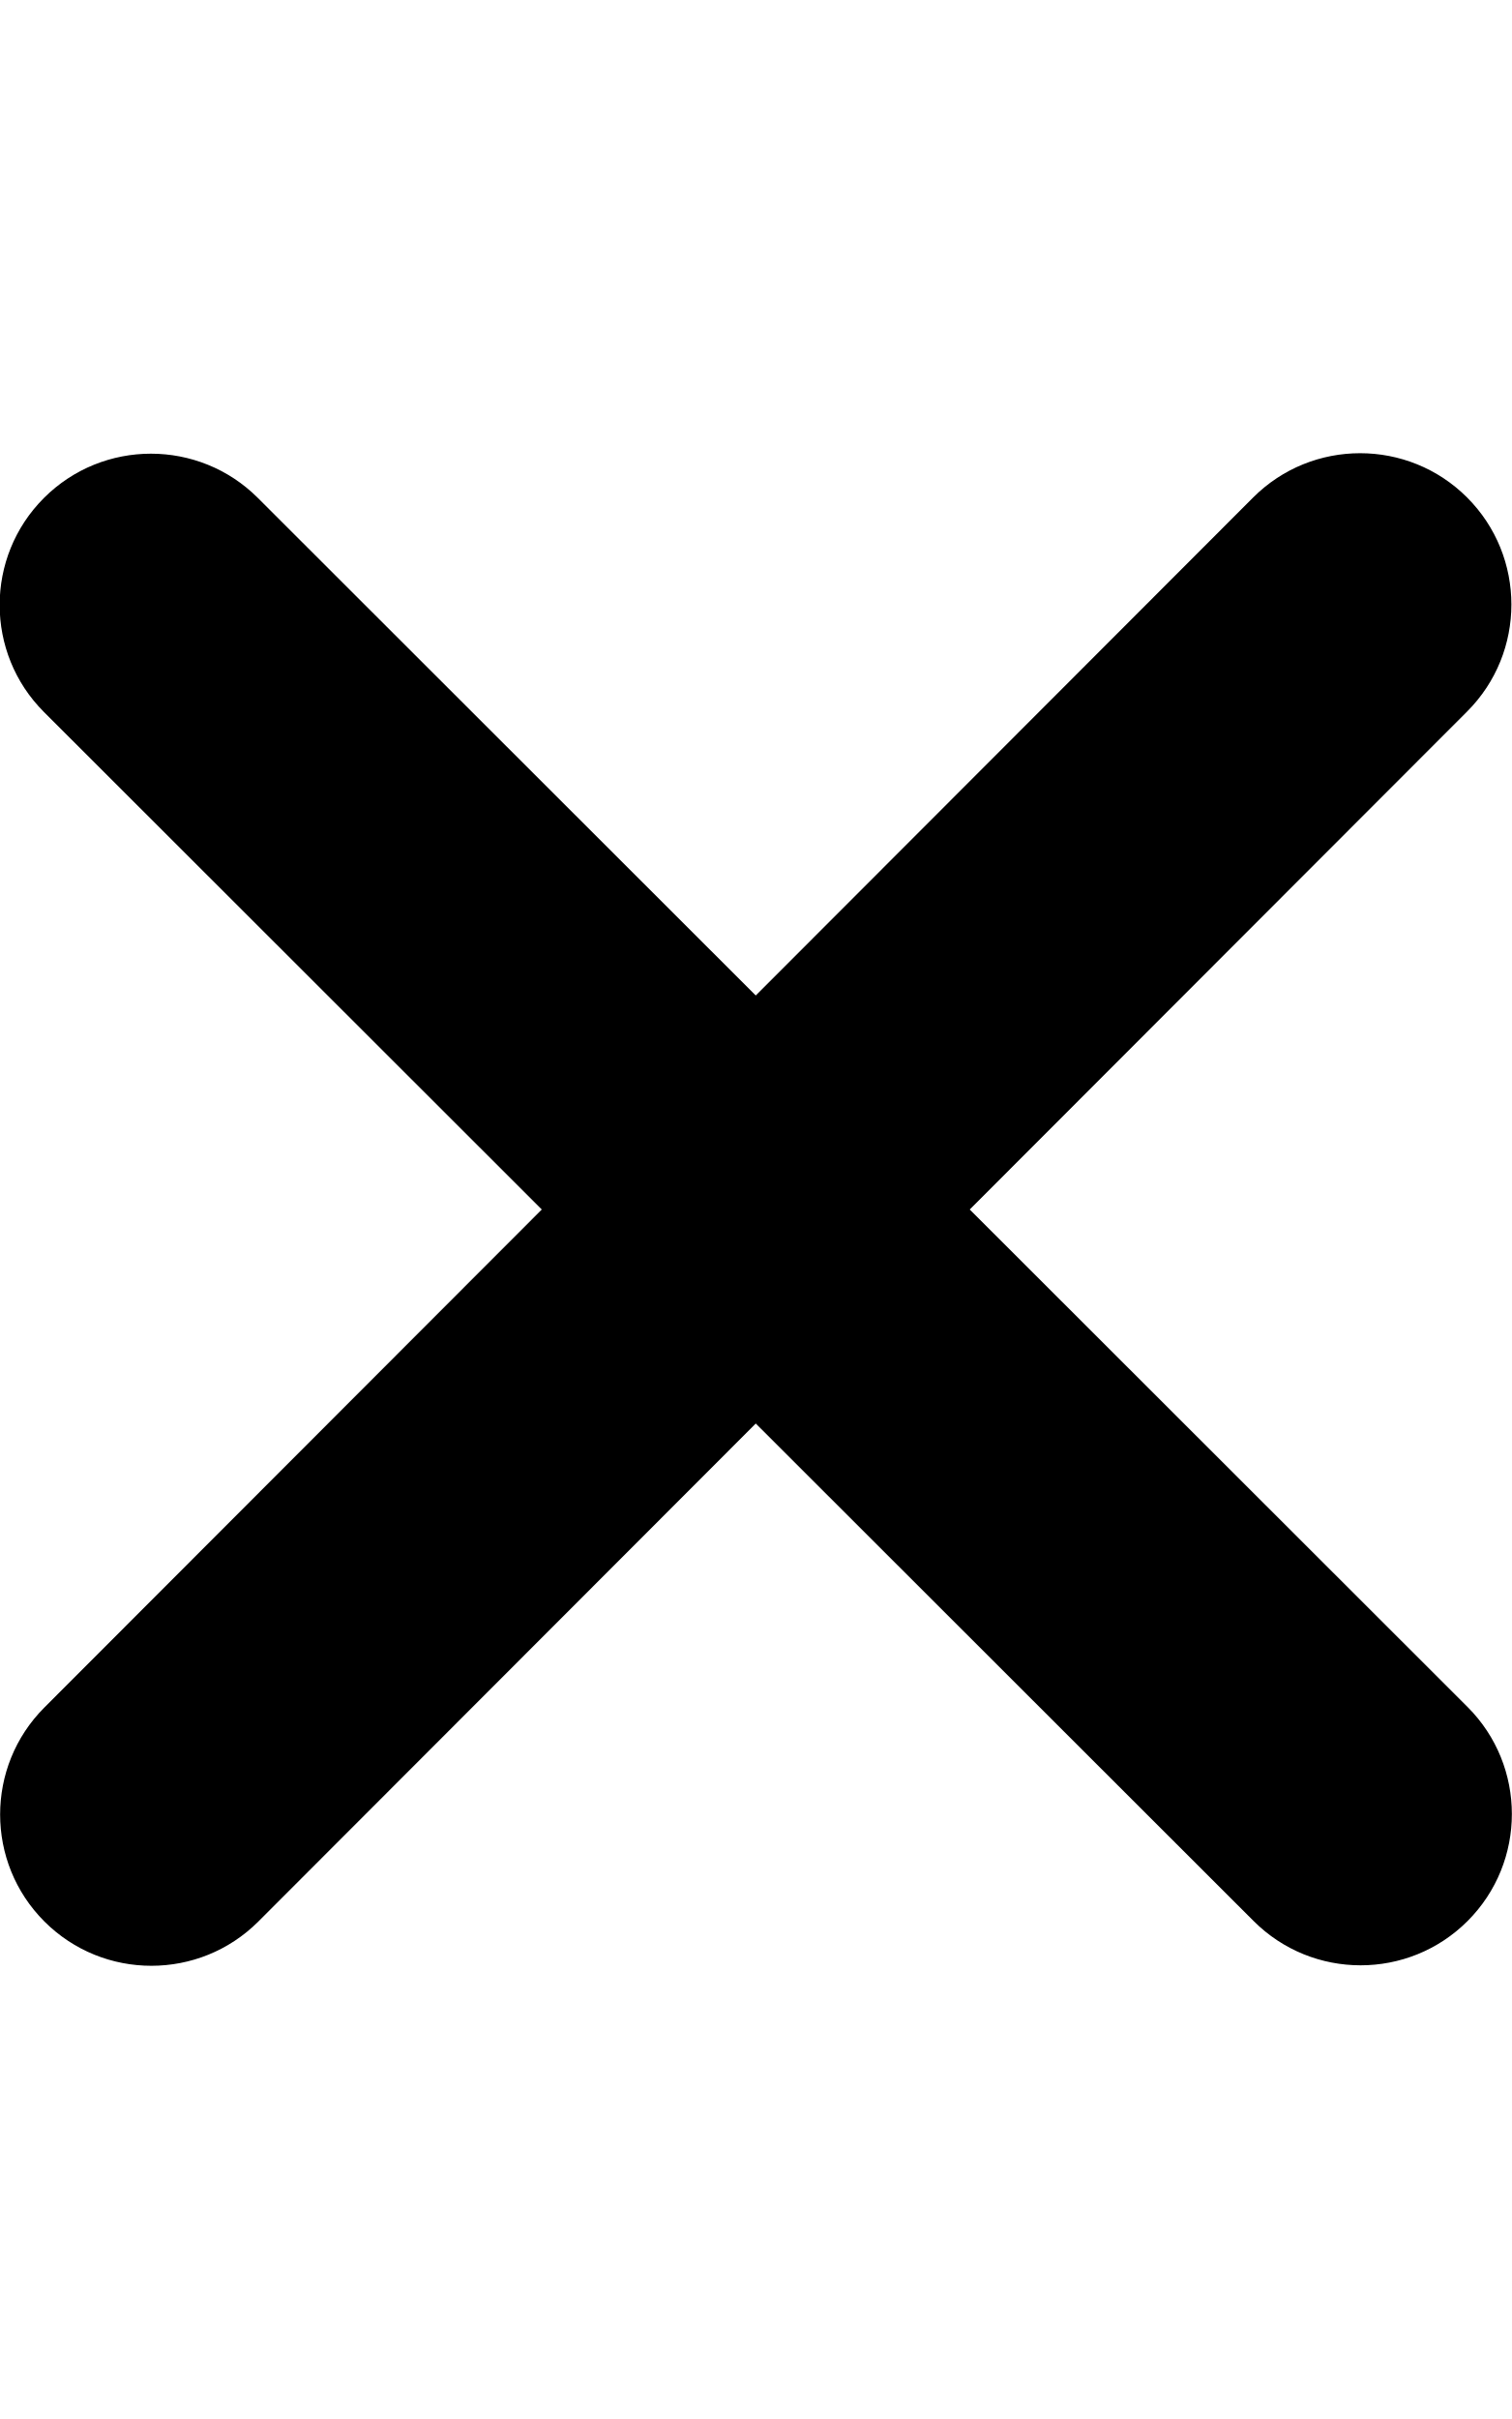
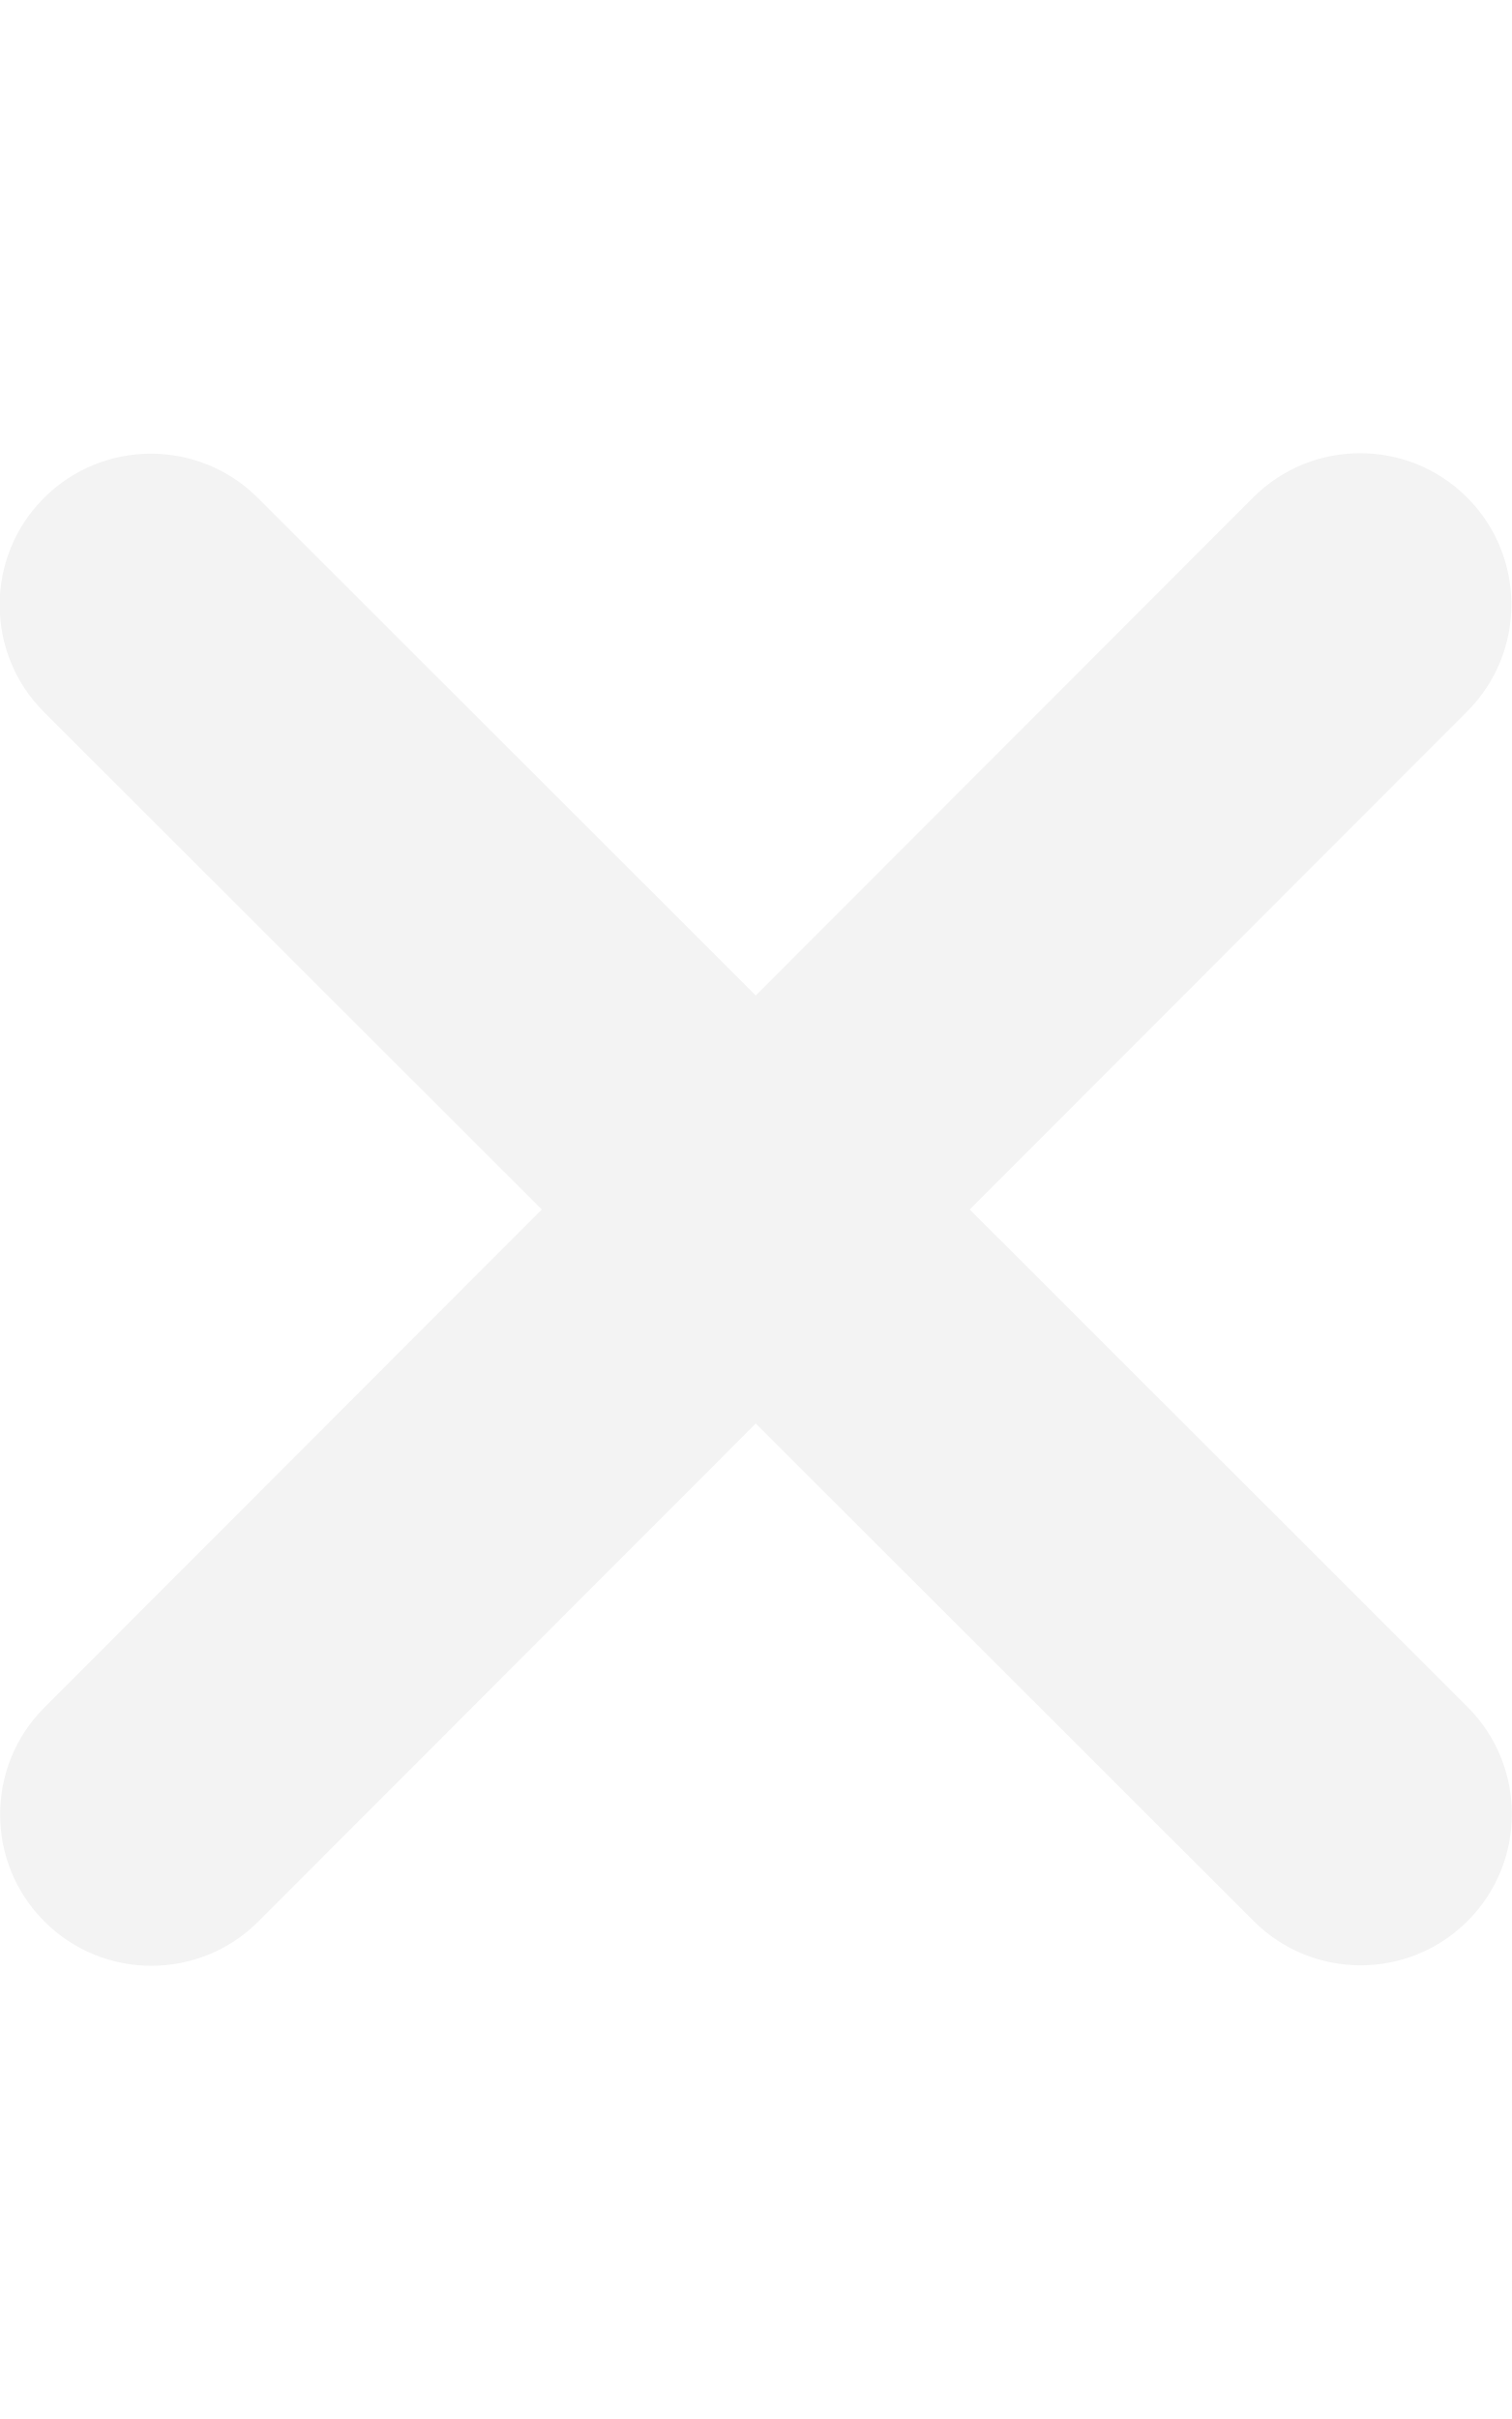
<svg xmlns="http://www.w3.org/2000/svg" viewBox="0 0 320 512">
-   <path d="M310.6 150.6c12.5-12.5 12.5-32.8 0-45.3s-32.8-12.5-45.3 0L160 210.7 54.6 105.4c-12.5-12.5-32.8-12.5-45.3 0s-12.5 32.8 0 45.3L114.7 256 9.4 361.4c-12.5 12.5-12.5 32.8 0 45.3s32.8 12.5 45.3 0L160 301.3 265.4 406.6c12.5 12.5 32.8 12.5 45.3 0s12.5-32.8 0-45.3L205.3 256 310.6 150.6z" />
+   <path d="M310.6 150.6c12.5-12.5 12.5-32.8 0-45.3s-32.8-12.5-45.3 0L160 210.7 54.6 105.4c-12.5-12.5-32.8-12.5-45.3 0s-12.5 32.8 0 45.3L114.7 256 9.4 361.4c-12.5 12.5-12.5 32.8 0 45.3s32.8 12.5 45.3 0L160 301.3 265.4 406.6c12.5 12.5 32.8 12.5 45.3 0s12.5-32.8 0-45.3L205.3 256 310.6 150.6z" style="fill: rgb(243,243,243);" />
</svg>
